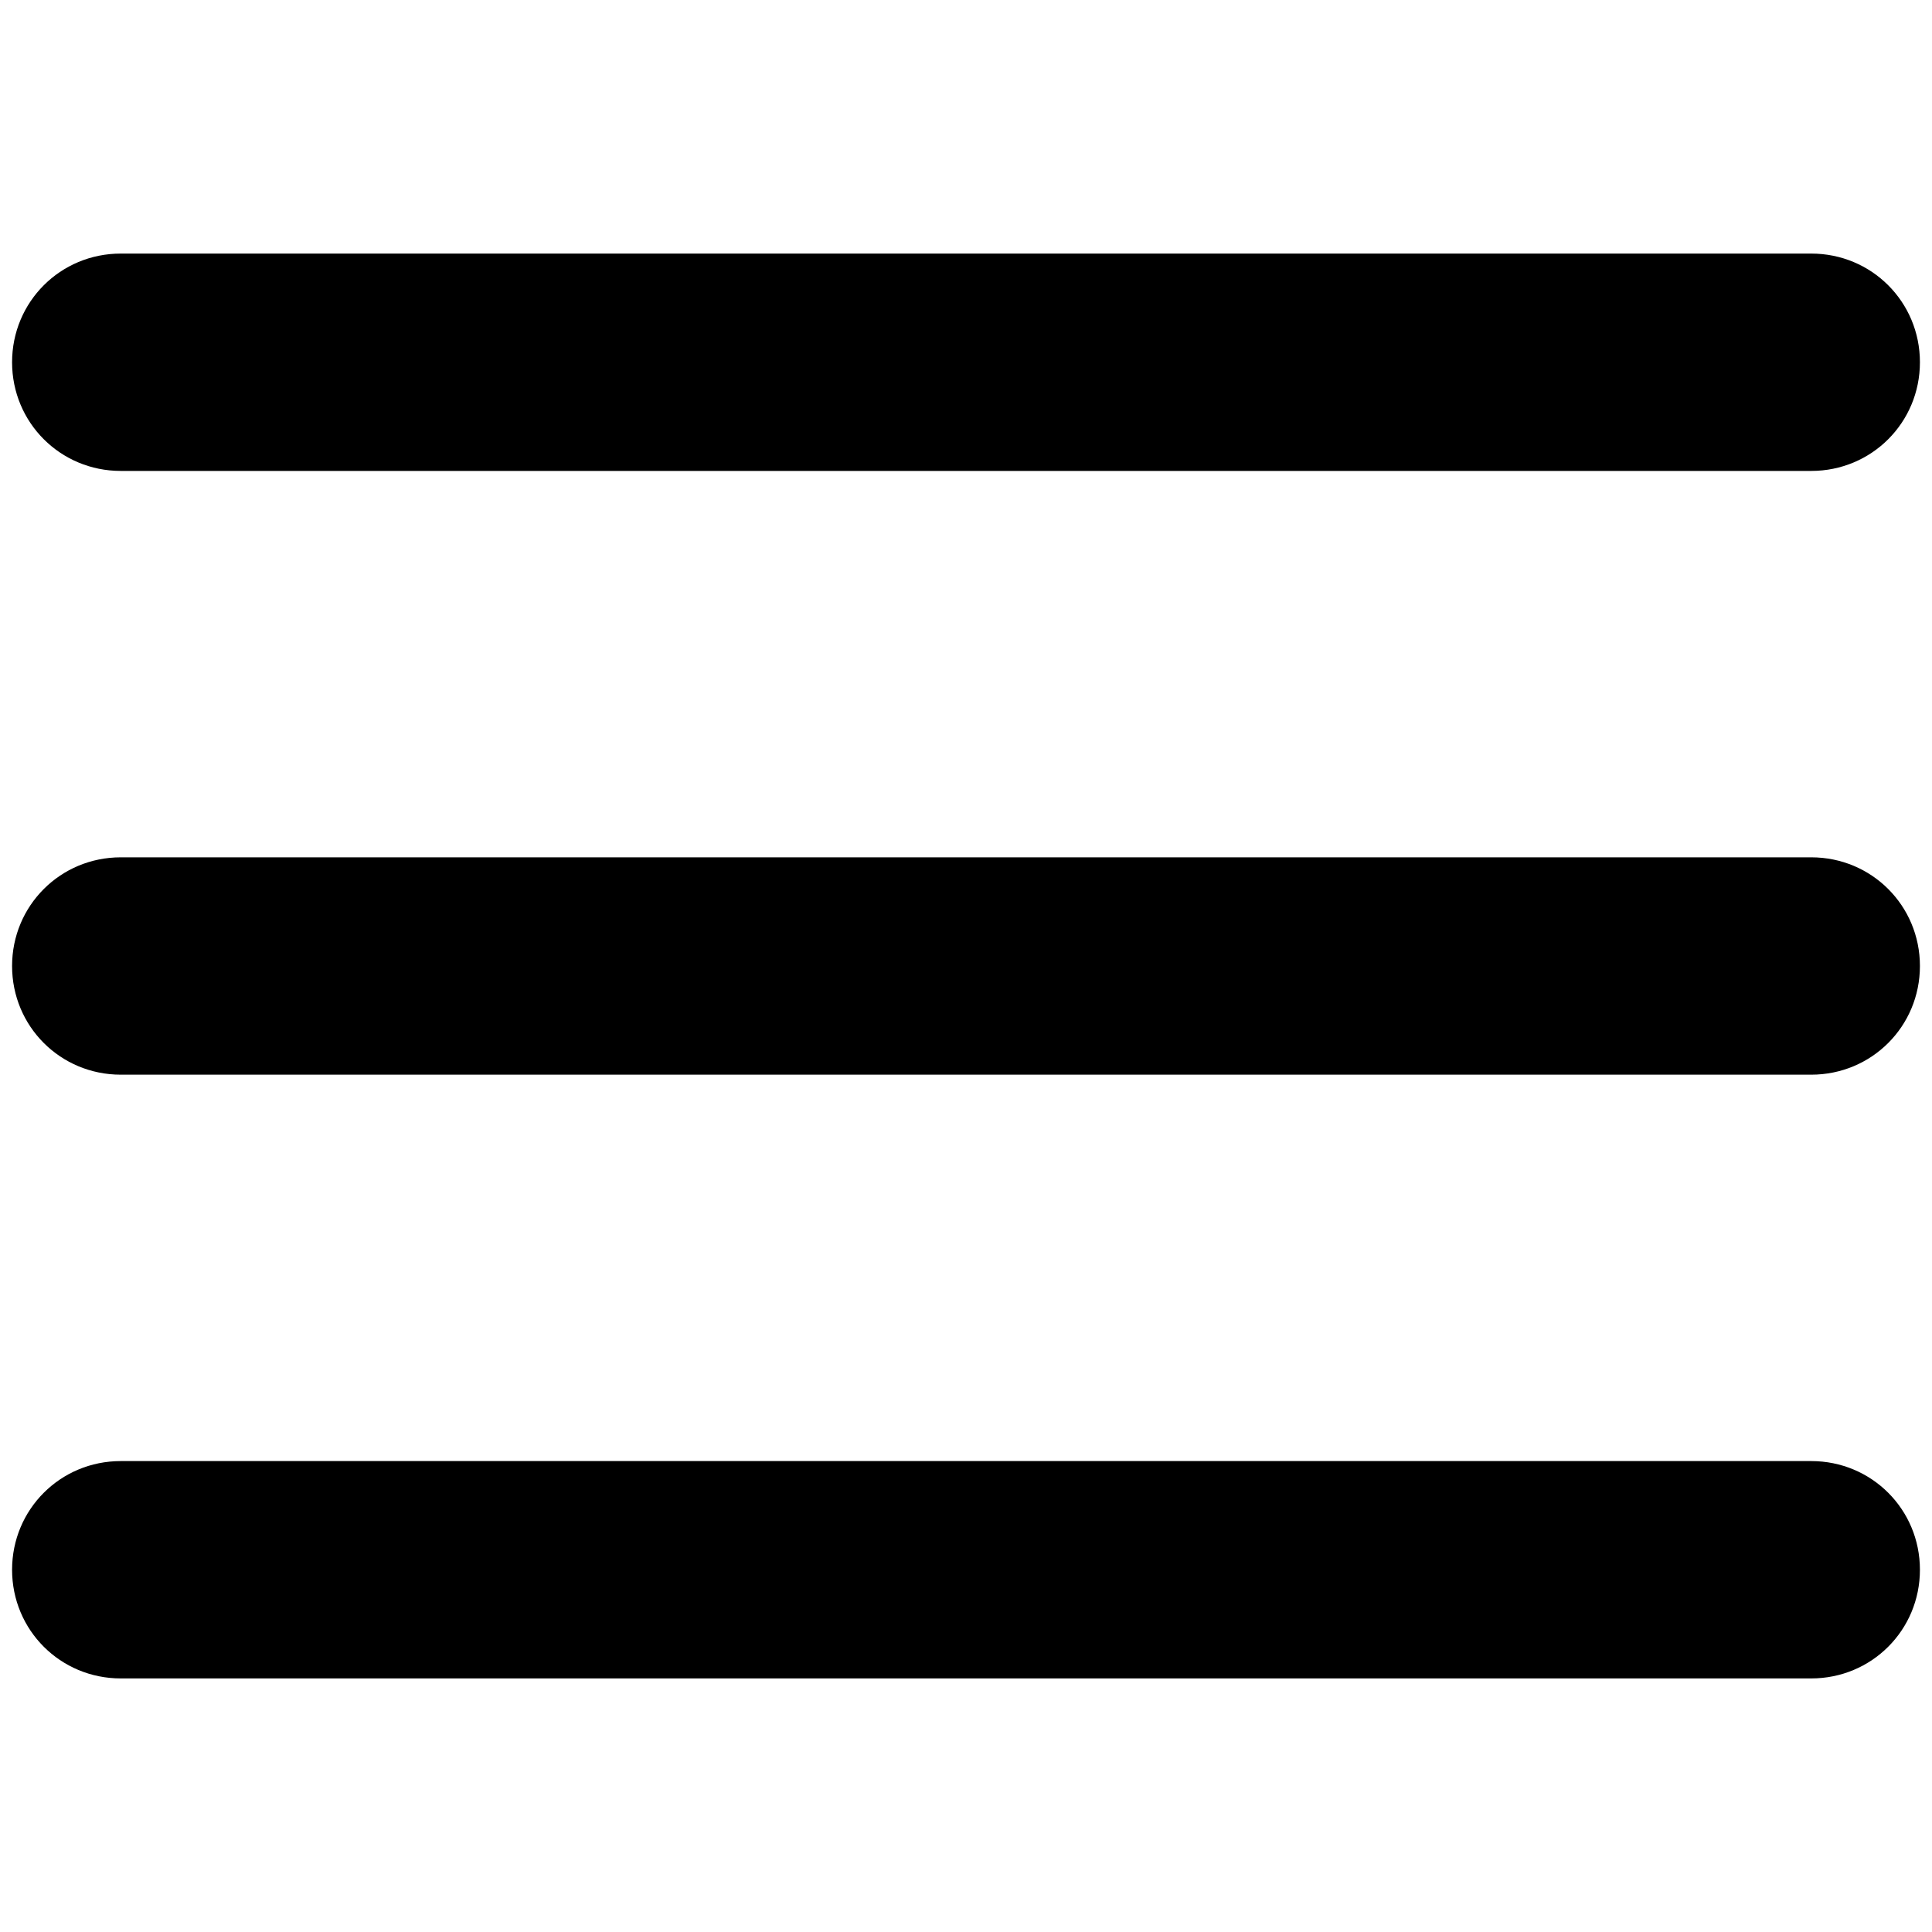
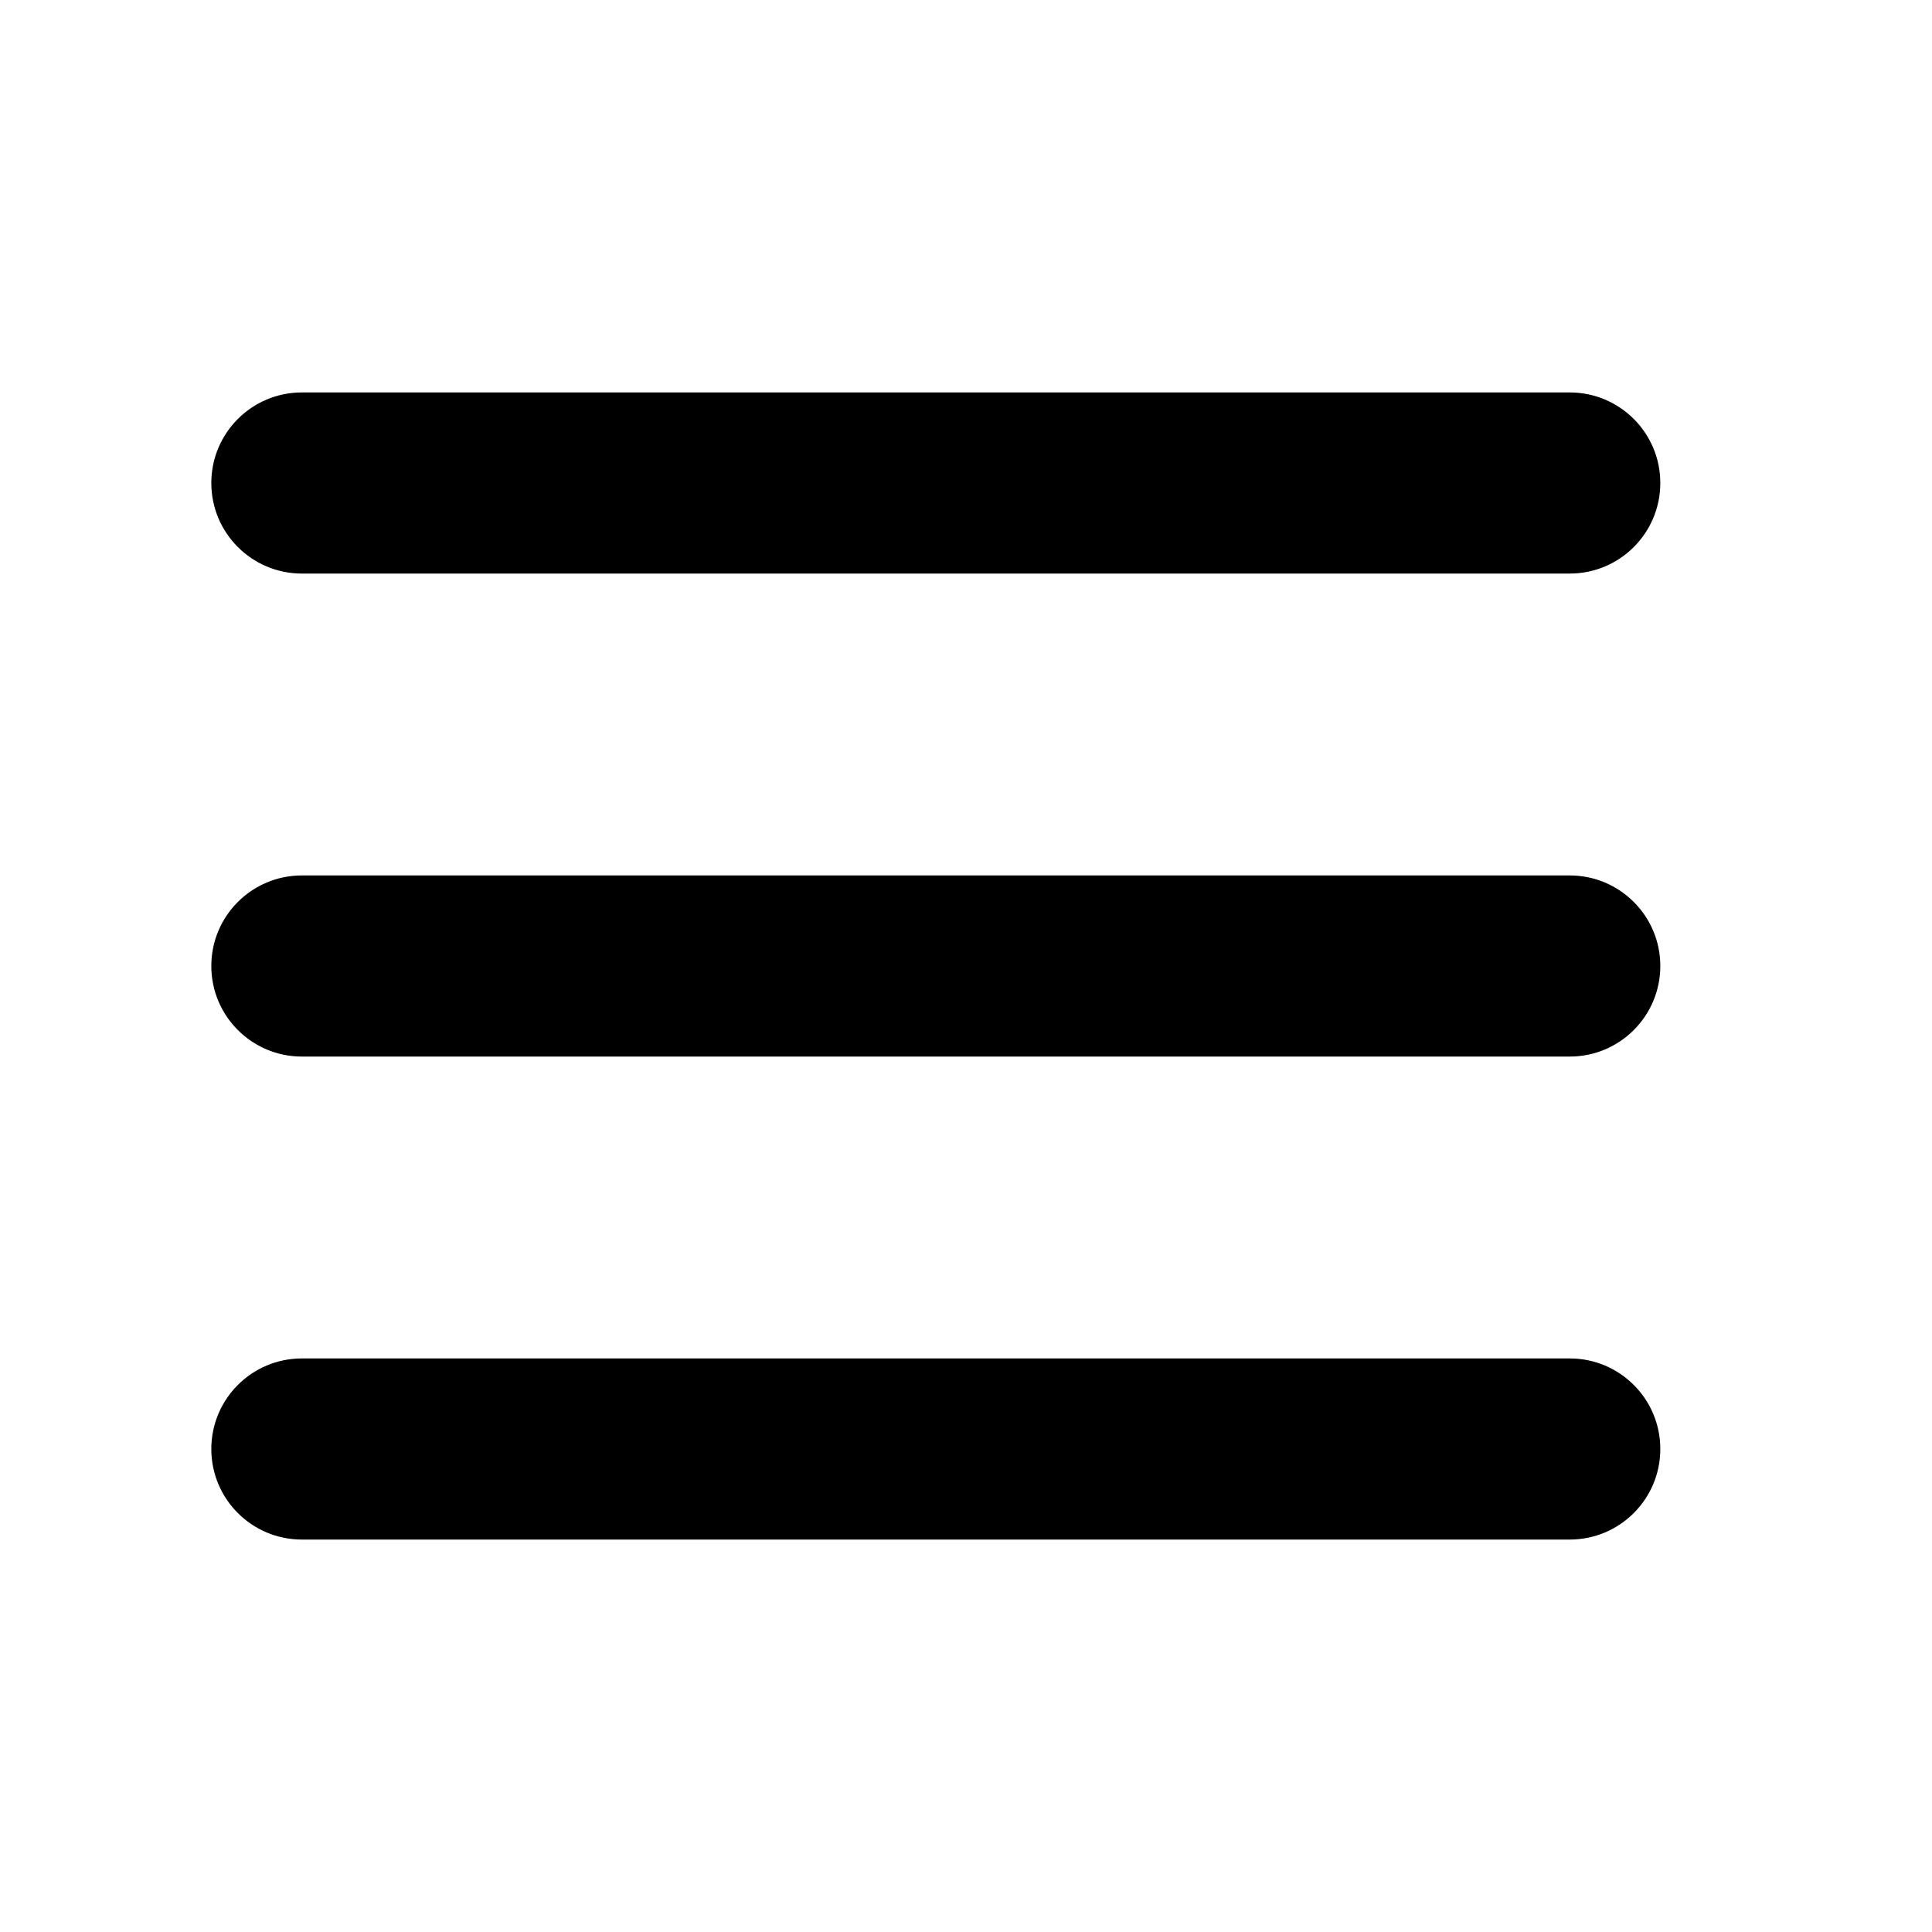
- <svg xmlns="http://www.w3.org/2000/svg" version="1.1" id="Layer_1" x="0px" y="0px" viewBox="0 0 16 16" style="enable-background:new 0 0 16 16;" xml:space="preserve">
-   <path d="M15,8.9H1C0.5,8.9,0.1,8.5,0.1,8S0.5,7.1,1,7.1h14c0.5,0,0.9,0.4,0.9,0.9S15.5,8.9,15,8.9z" />
-   <path d="M15,3.9H1C0.5,3.9,0.1,3.5,0.1,3S0.5,2.1,1,2.1h14c0.5,0,0.9,0.4,0.9,0.9S15.5,3.9,15,3.9z" />
-   <path d="M15,13.9H1c-0.5,0-0.9-0.4-0.9-0.9s0.4-0.9,0.9-0.9h14c0.5,0,0.9,0.4,0.9,0.9S15.5,13.9,15,13.9z" />
+ <svg xmlns="http://www.w3.org/2000/svg" viewBox="0 0 16 16">
+   <g id="Outliner_Open">
+     <path d="M13,8.75H2.5a.75.75,0,0,1,0-1.5H13a.75.75,0,0,1,0,1.5Z" />
+     <path d="M13,4.75H2.5a.75.75,0,0,1,0-1.5H13a.75.75,0,0,1,0,1.5Z" />
+     <path d="M13,12.75H2.5a.75.75,0,0,1,0-1.5H13a.75.75,0,0,1,0,1.5Z" />
+   </g>
</svg>
